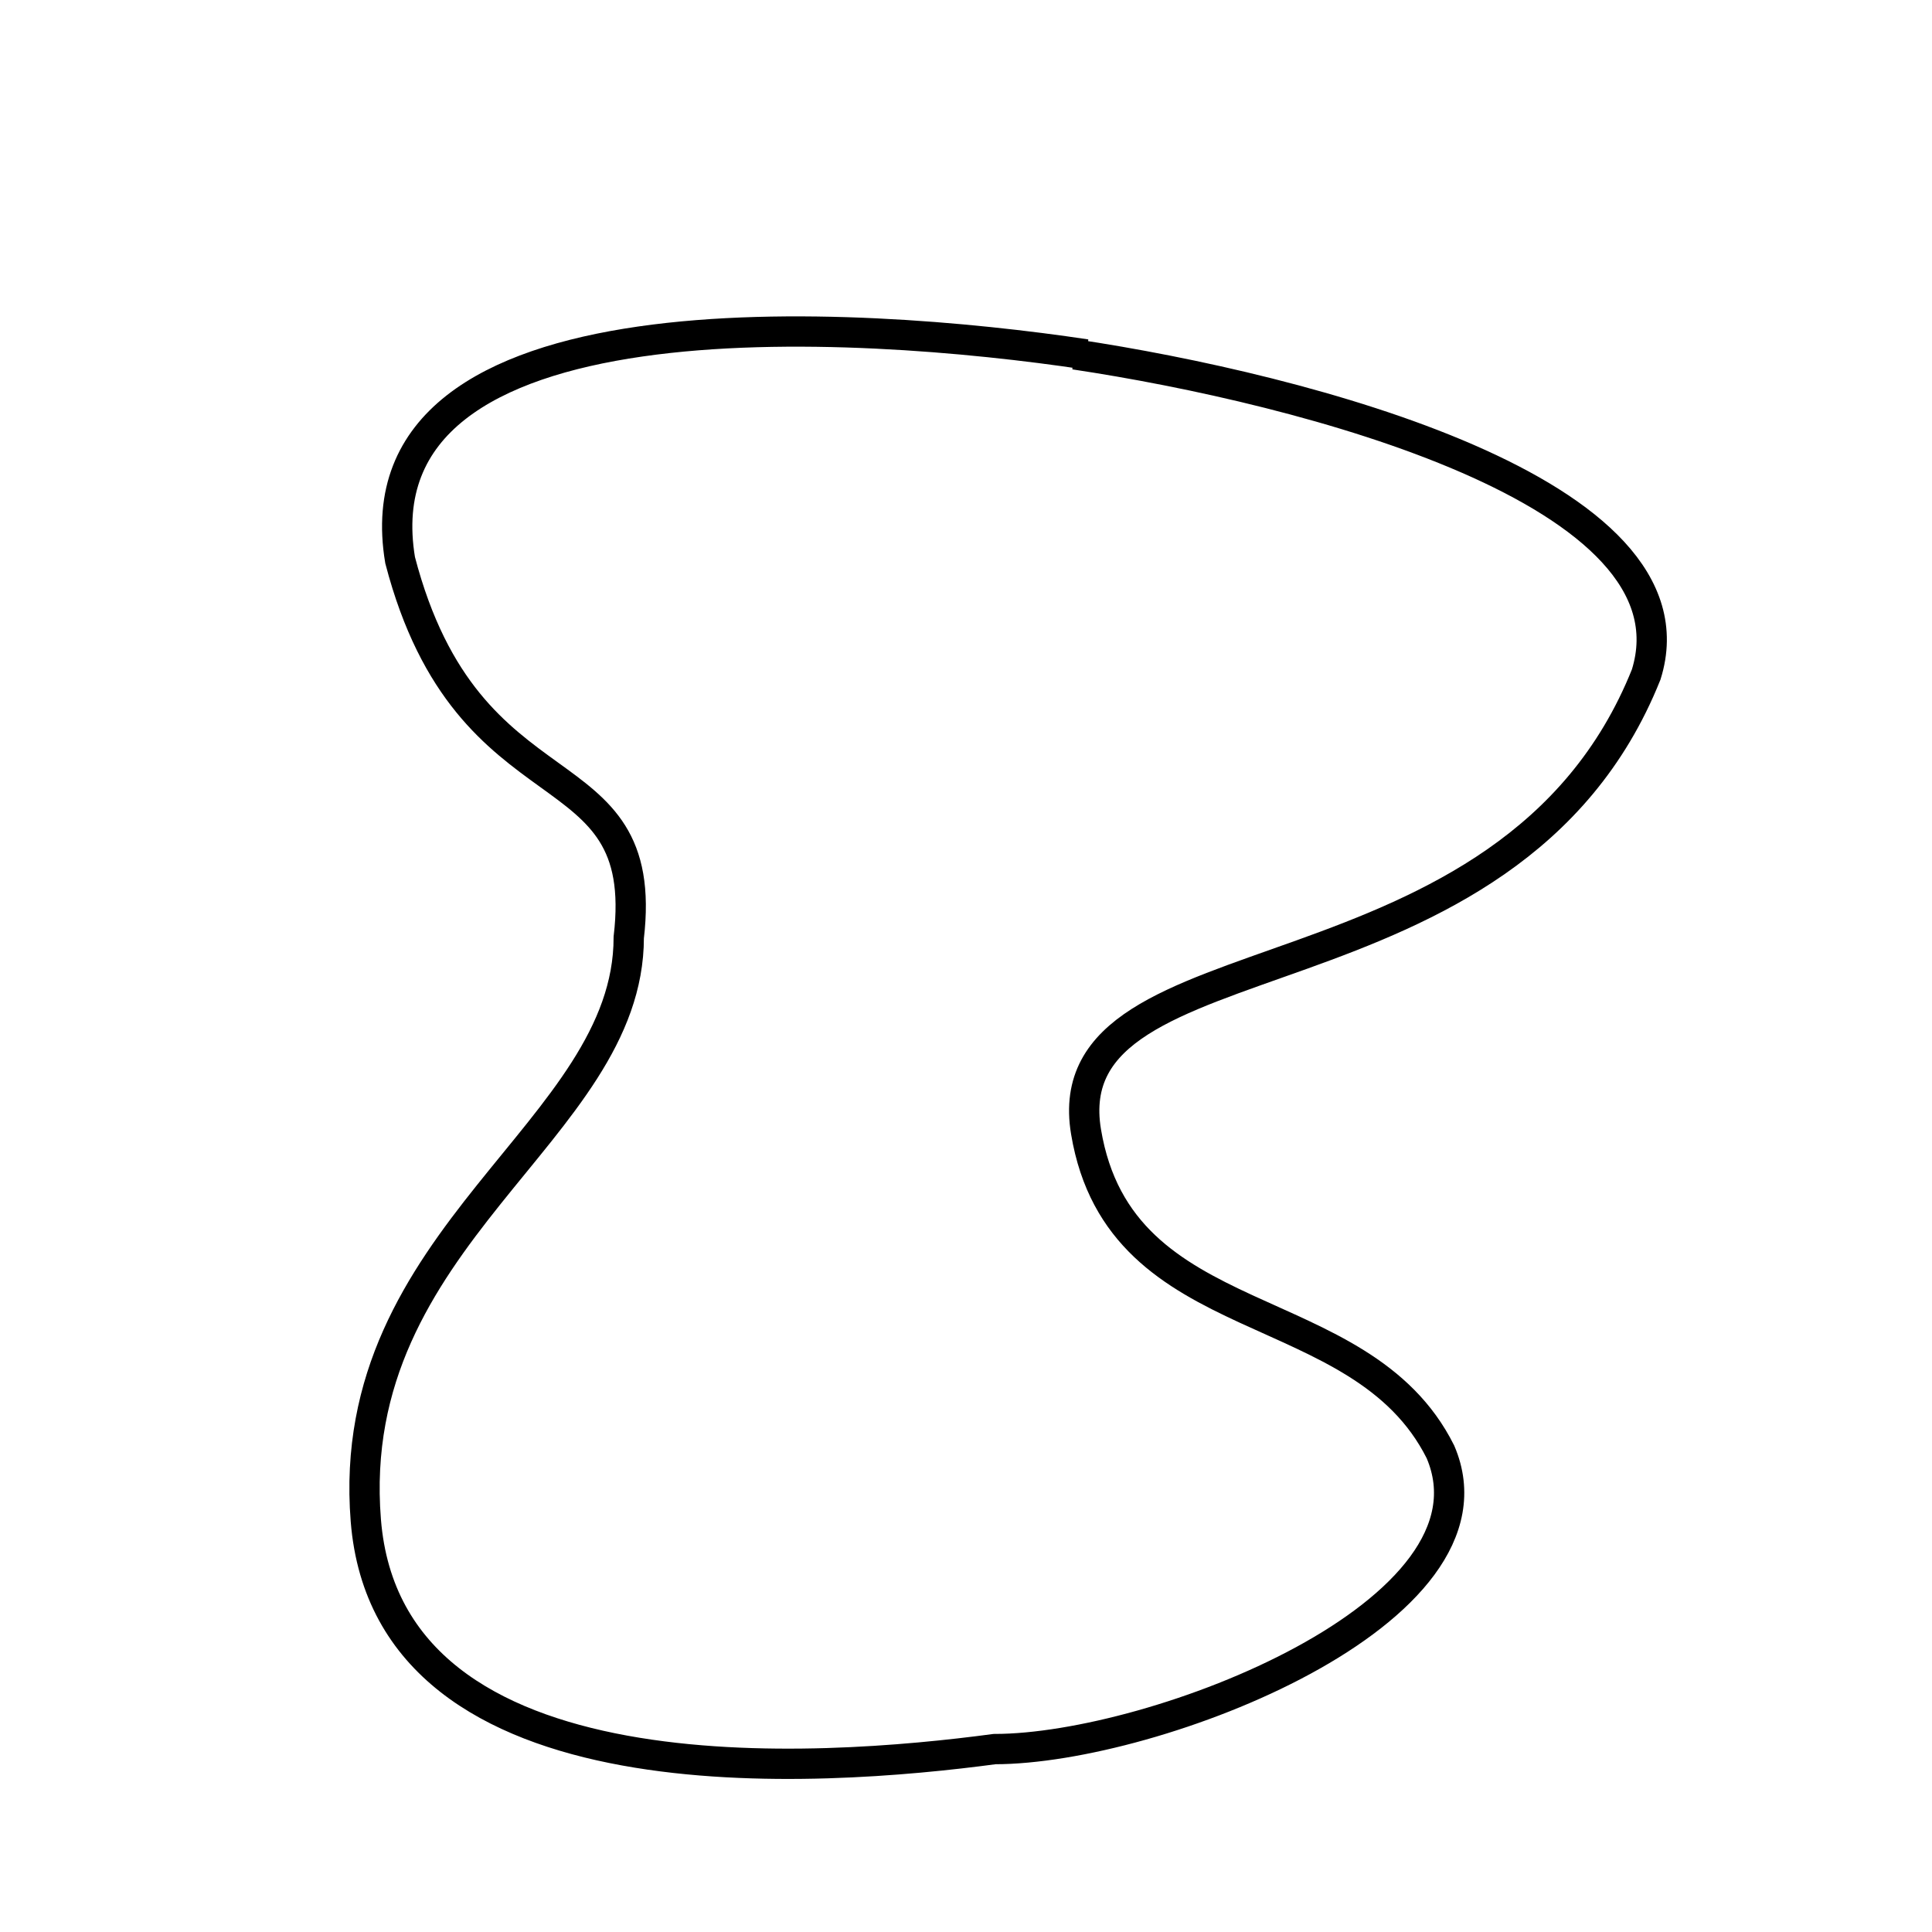
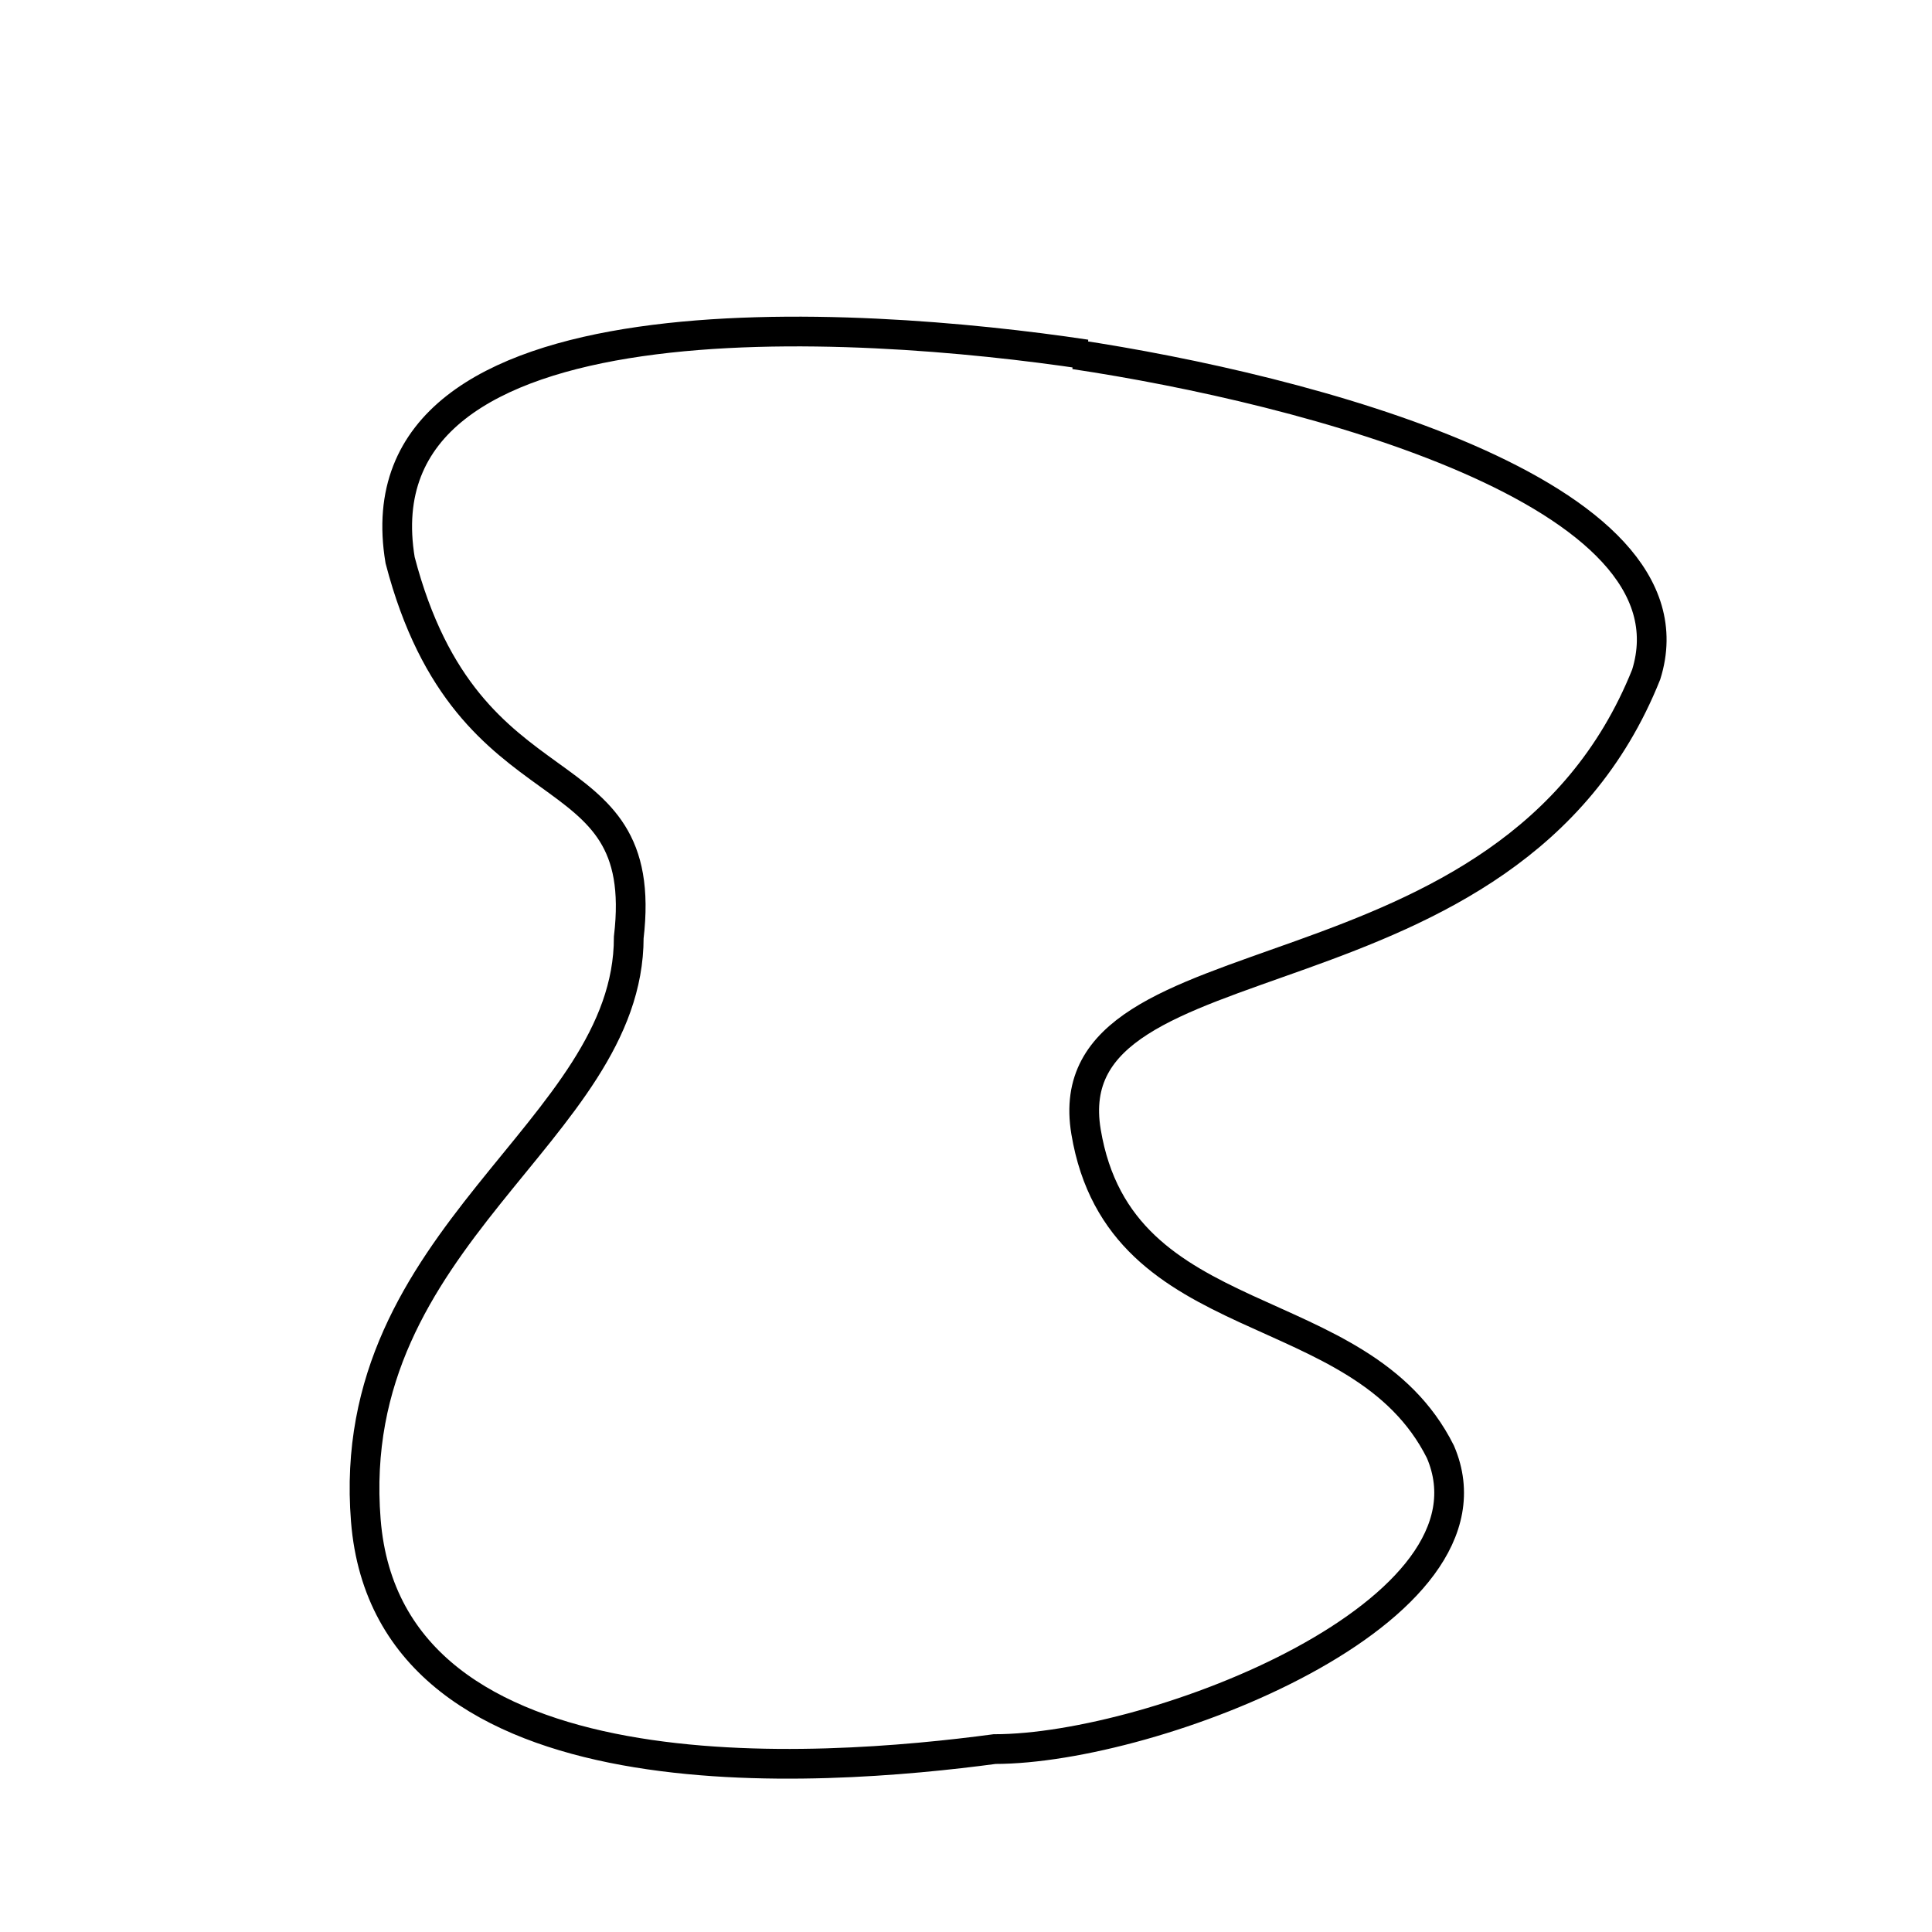
<svg xmlns="http://www.w3.org/2000/svg" width="64" height="64" viewBox="0 0 16.9 16.9">
-   <path style="fill:none;stroke:#000;stroke-width:.265px;stroke-linecap:butt;stroke-linejoin:miter;stroke-opacity:1" d="M9.5 3.1c-2-.3-6.4-.6-6 1.8.6 2.3 2.2 1.6 2 3.3 0 1.7-2.5 2.6-2.3 5.1.2 2.5 4 2.2 5.5 2 1.4 0 4.5-1.2 3.9-2.6-.7-1.4-2.8-1-3.1-2.8-.3-1.8 3.7-1 4.9-4 .5-1.6-3-2.5-5-2.8Z" />
+   <path fill="none" stroke="#000" stroke-width="0.26" d="M9.5 3.1c-2-.3-6.4-.6-6 1.8.6 2.3 2.2 1.6 2 3.3 0 1.7-2.5 2.6-2.3 5.1.2 2.5 4 2.2 5.5 2 1.4 0 4.5-1.2 3.9-2.6-.7-1.4-2.8-1-3.1-2.8-.3-1.8 3.7-1 4.9-4 .5-1.6-3-2.5-5-2.8Z" />
</svg>
